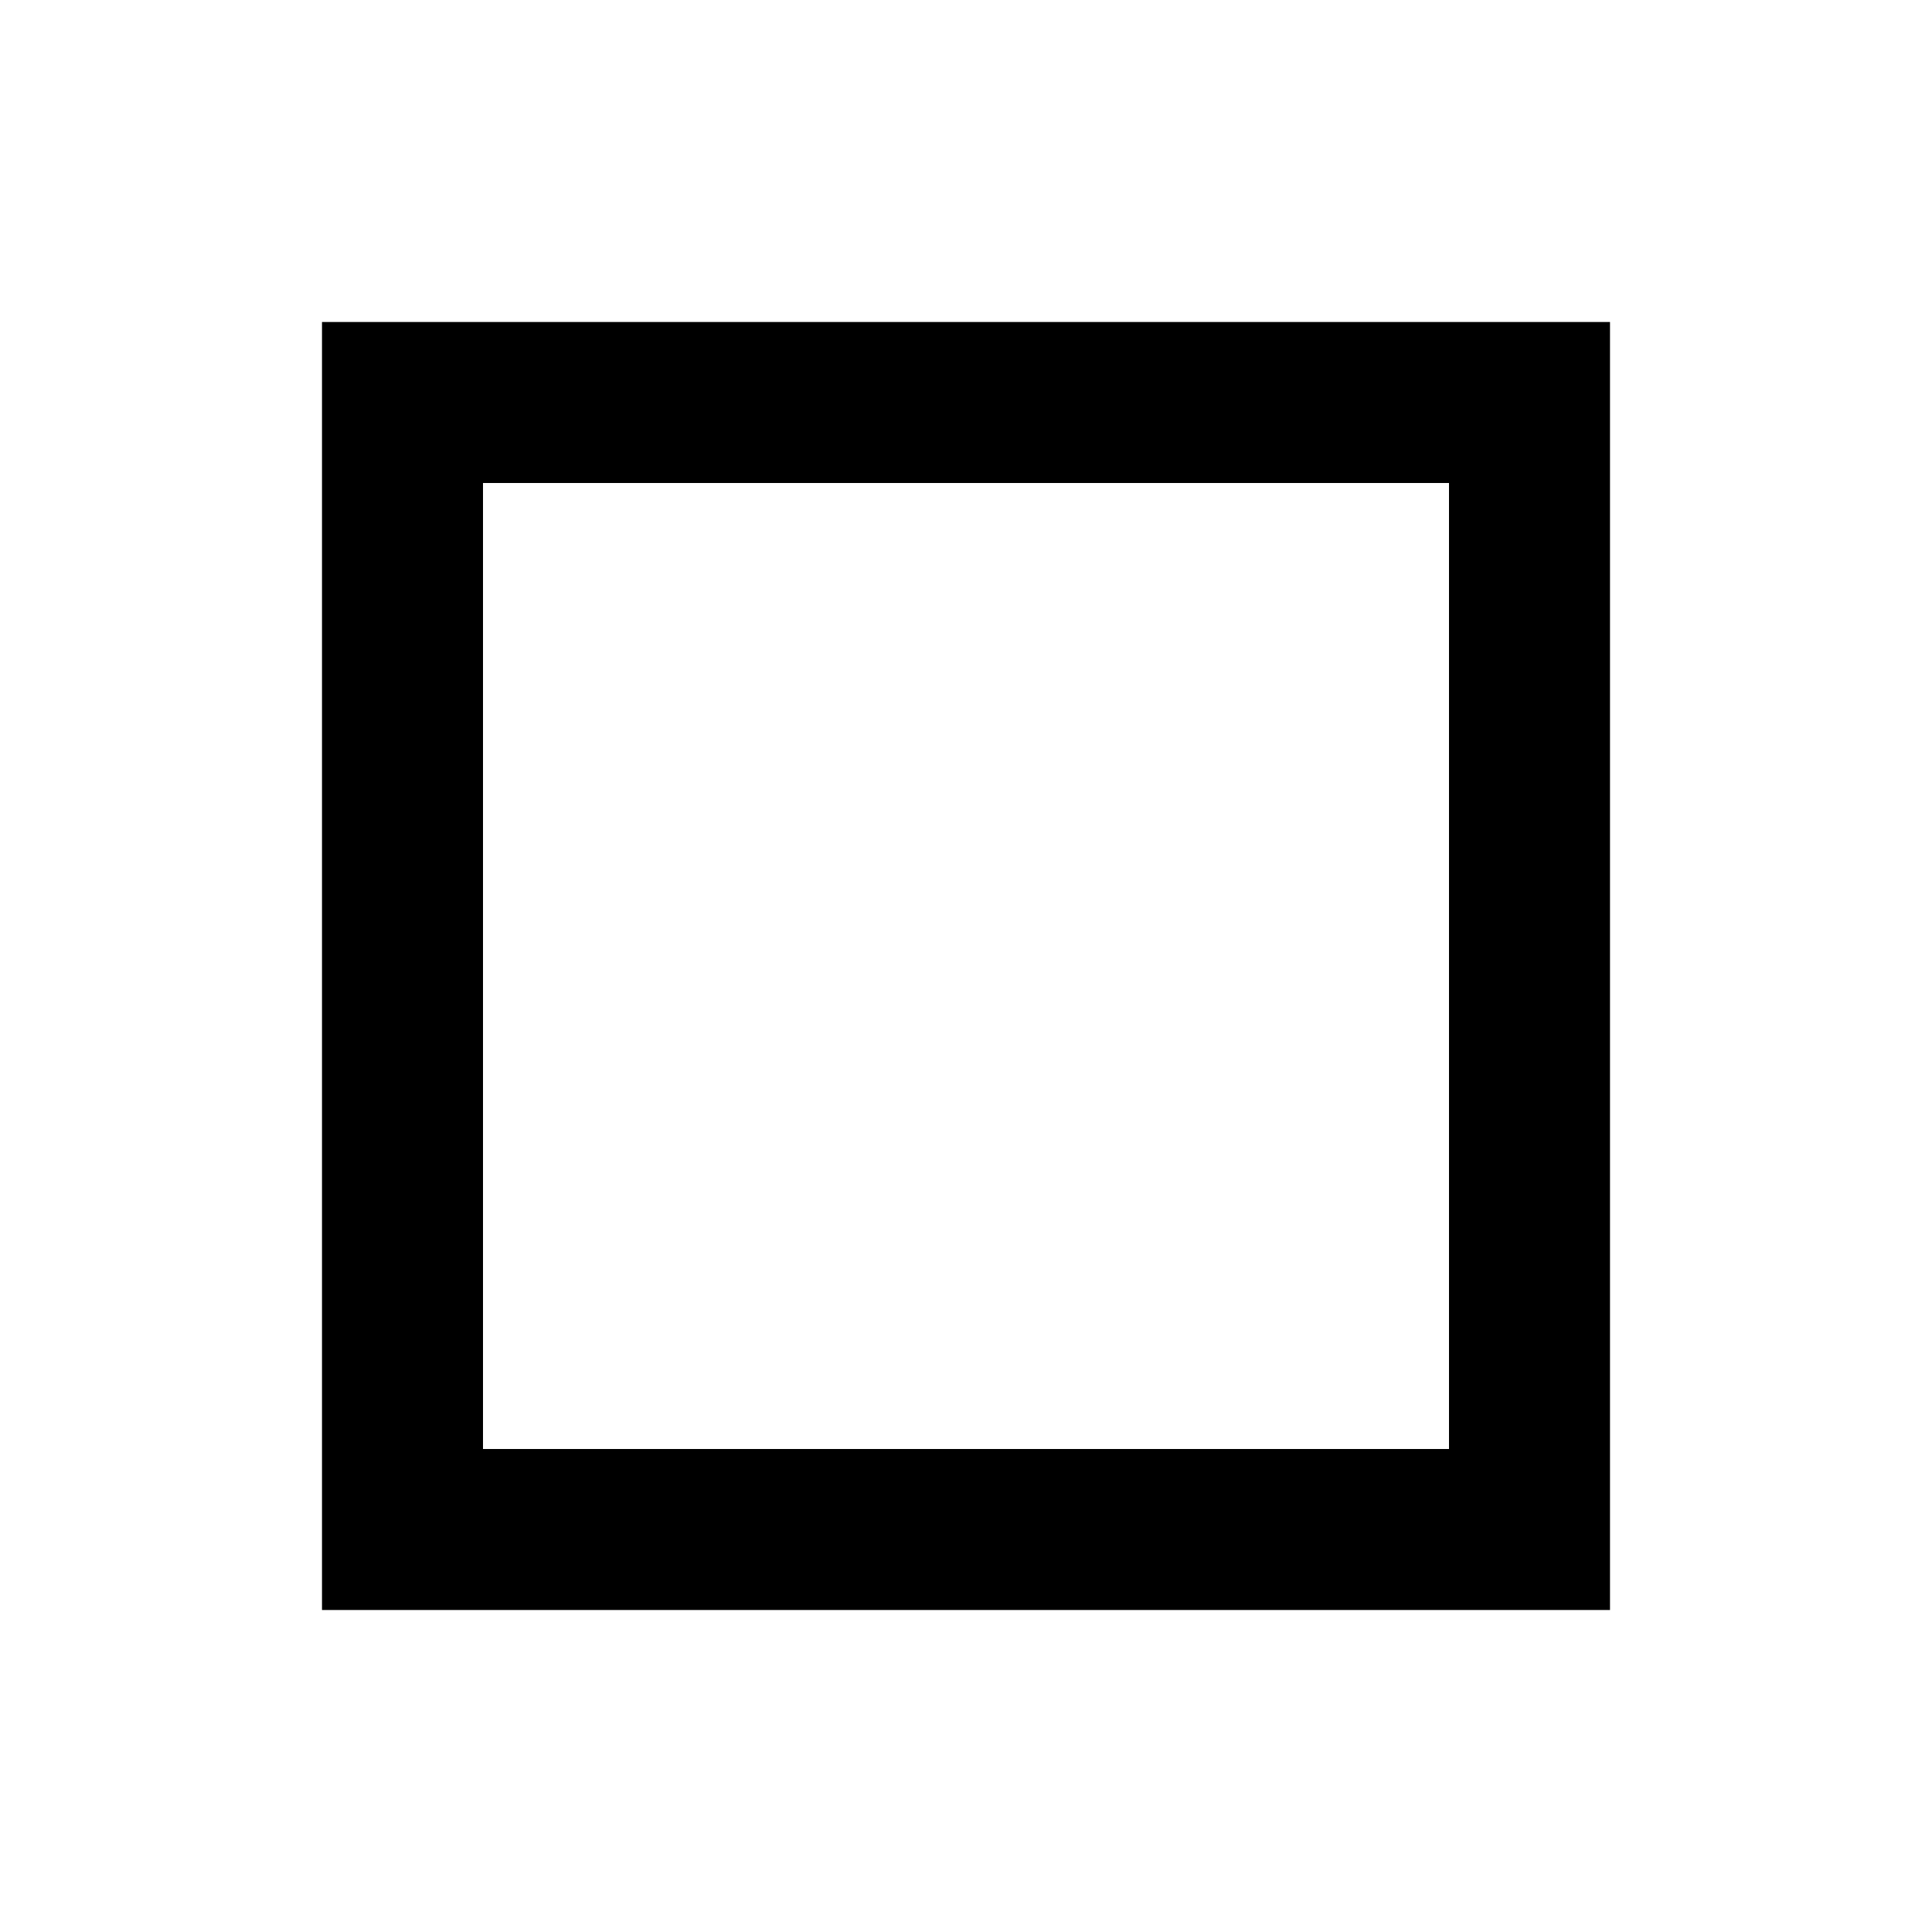
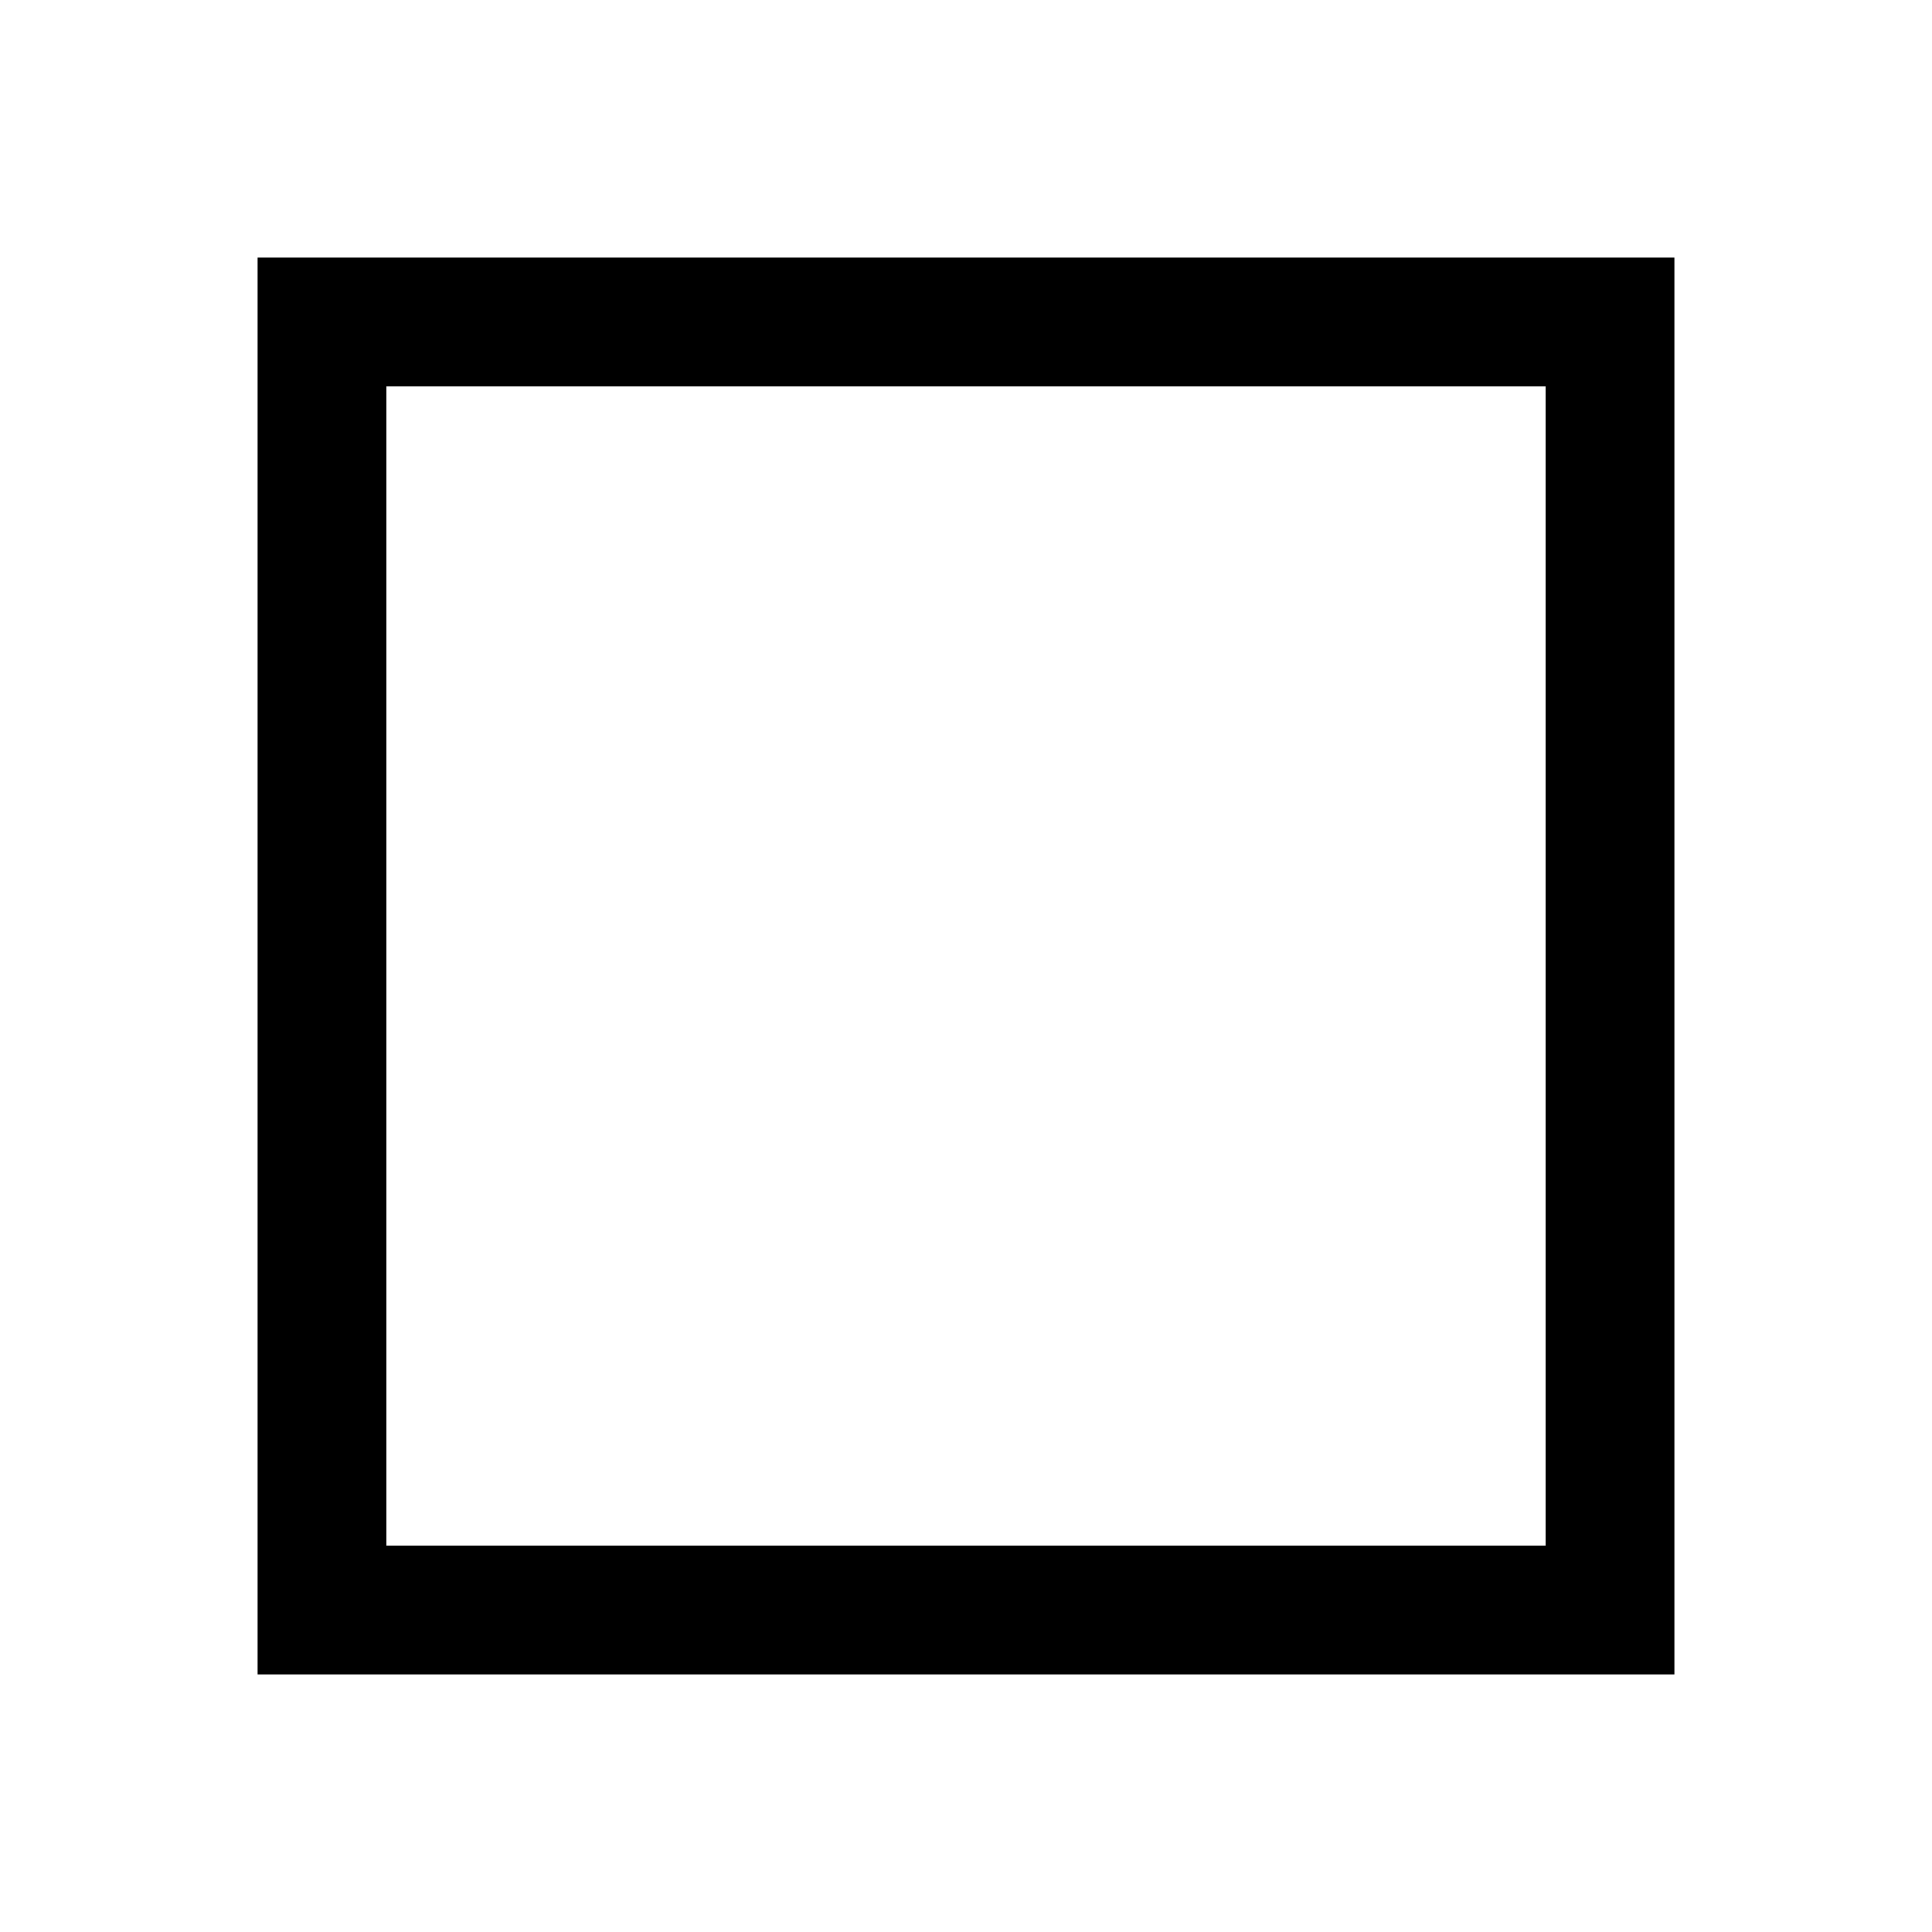
<svg xmlns="http://www.w3.org/2000/svg" width="24" height="24" viewBox="0 0 24 24">
-   <rect x="5" y="5" width="14" height="14" fill="none" stroke="currentColor" class="transparent-fill foreground-stroke" stroke-width="2" />
+   <rect x="4" y="4" width="16" height="16" fill="none" stroke="currentColor" class="transparent-fill foreground-stroke" stroke-width="1.6" />
</svg>
